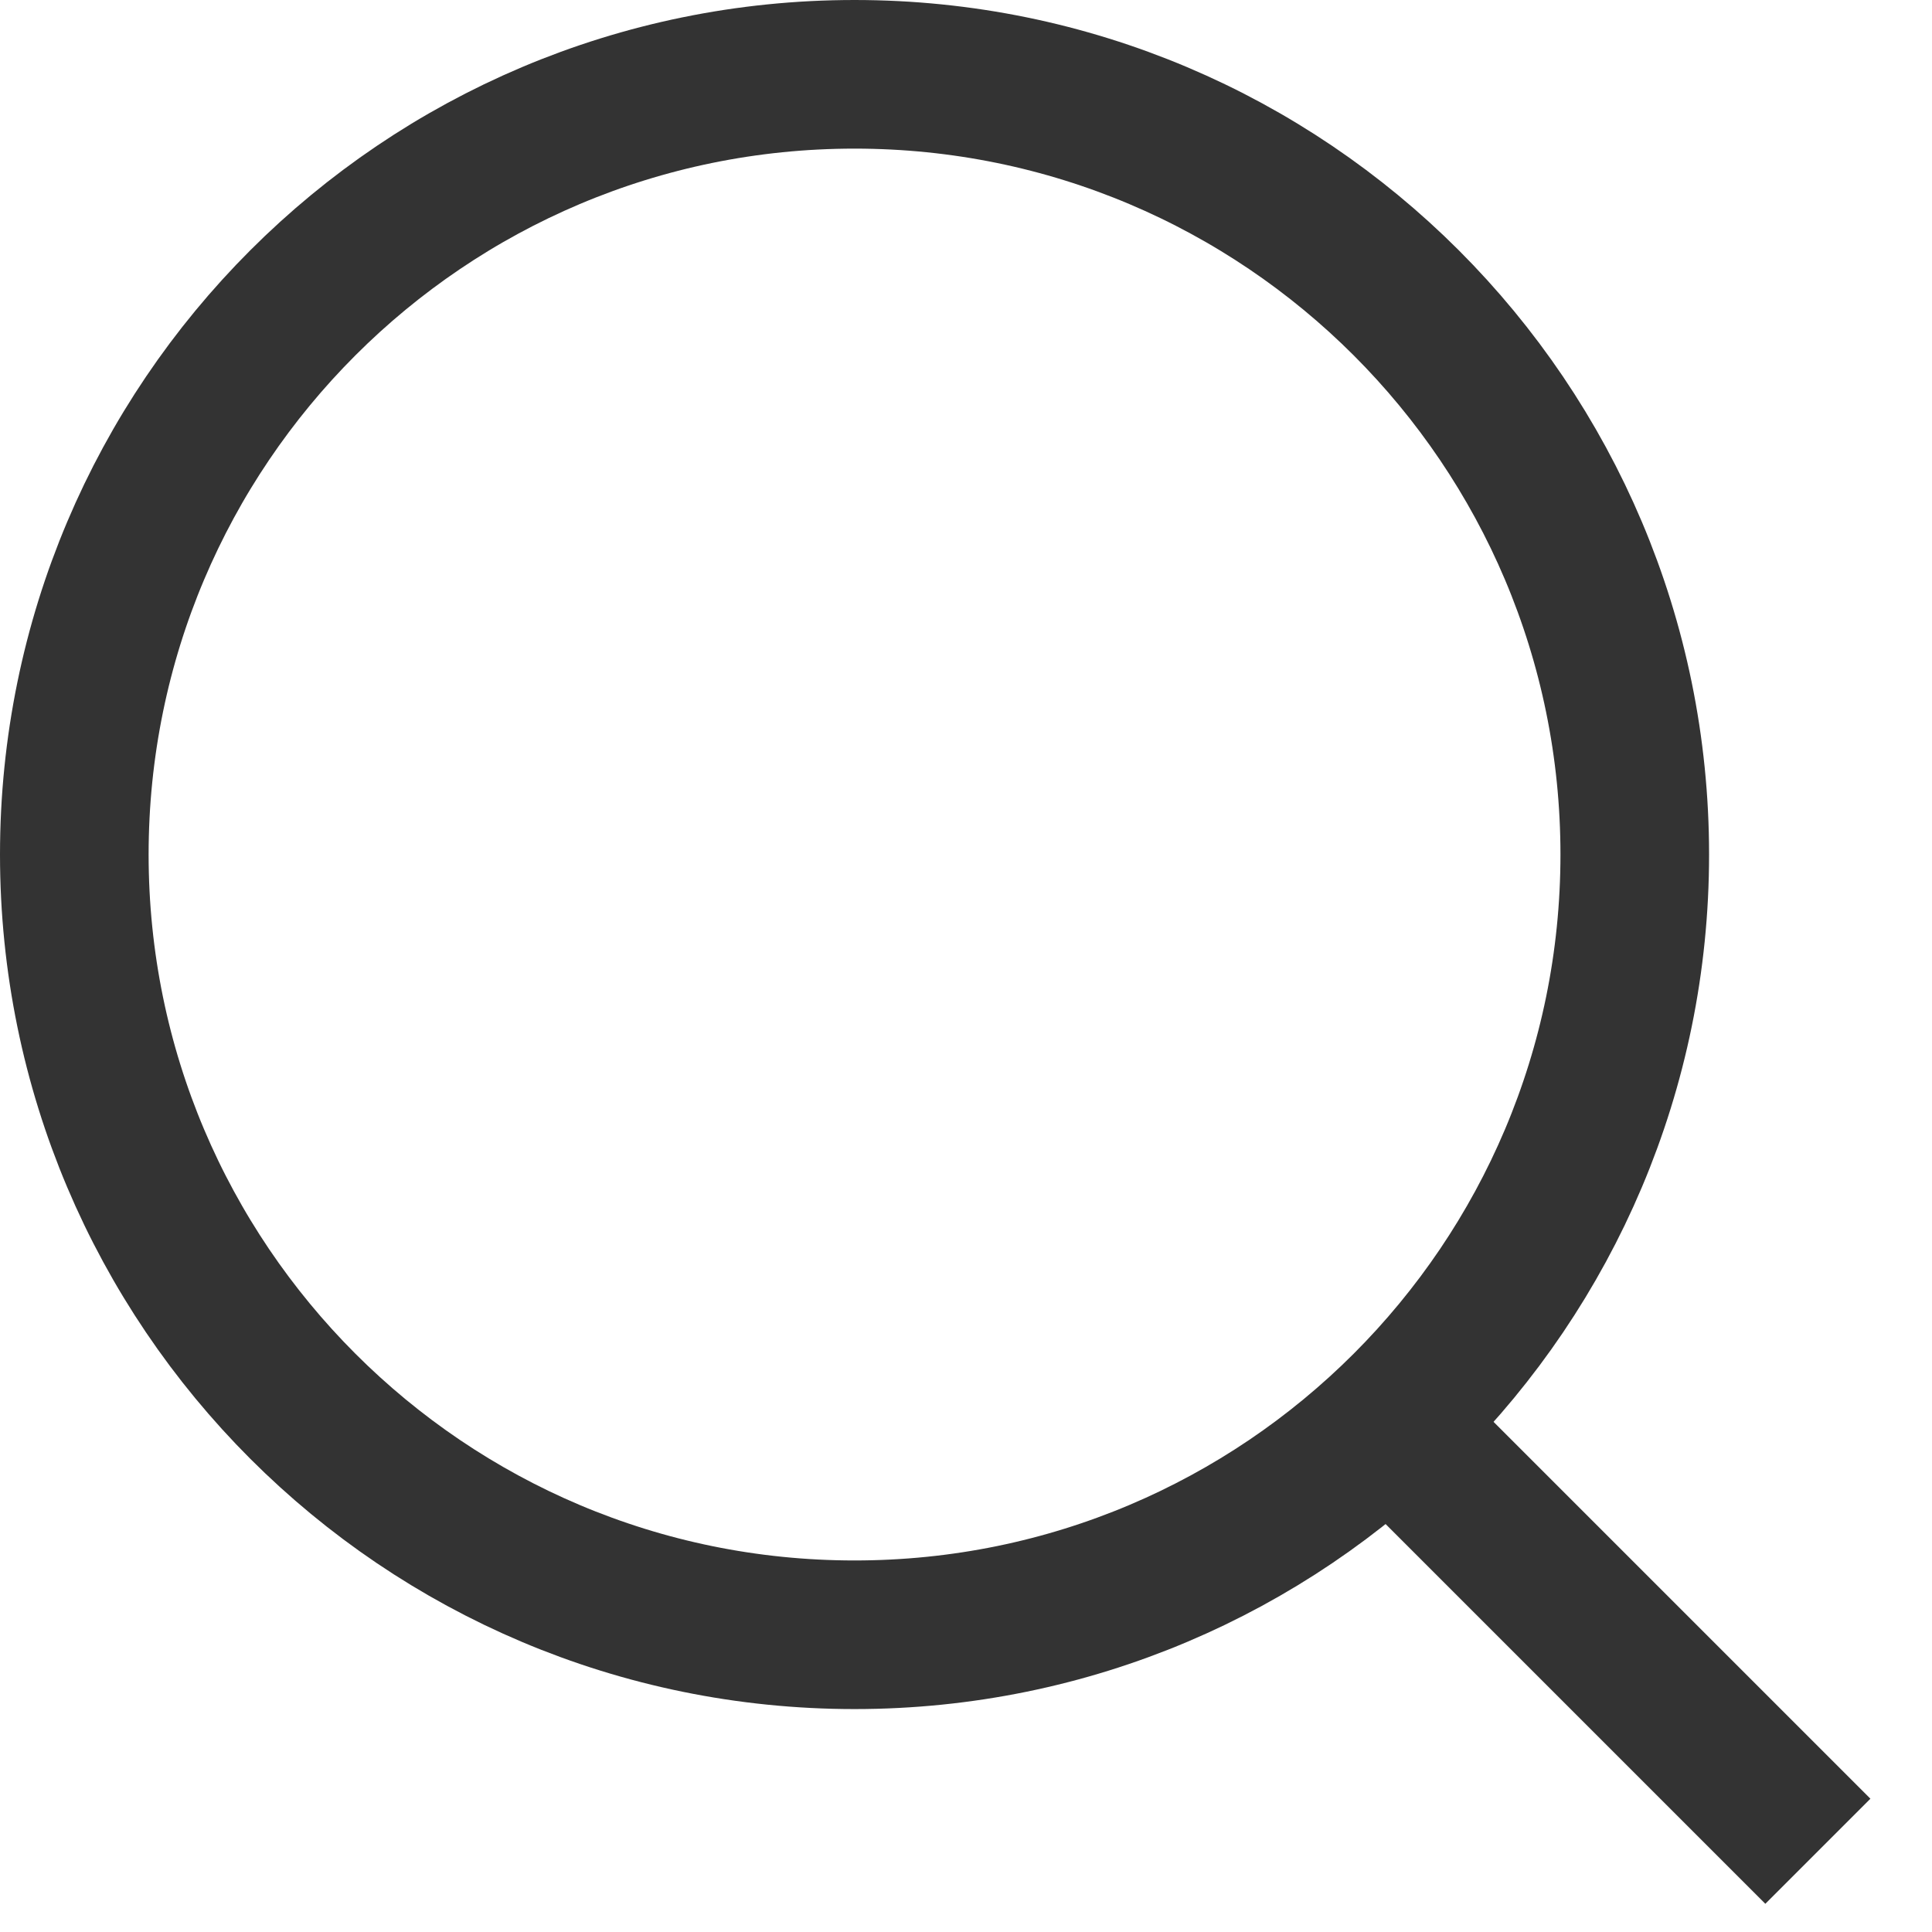
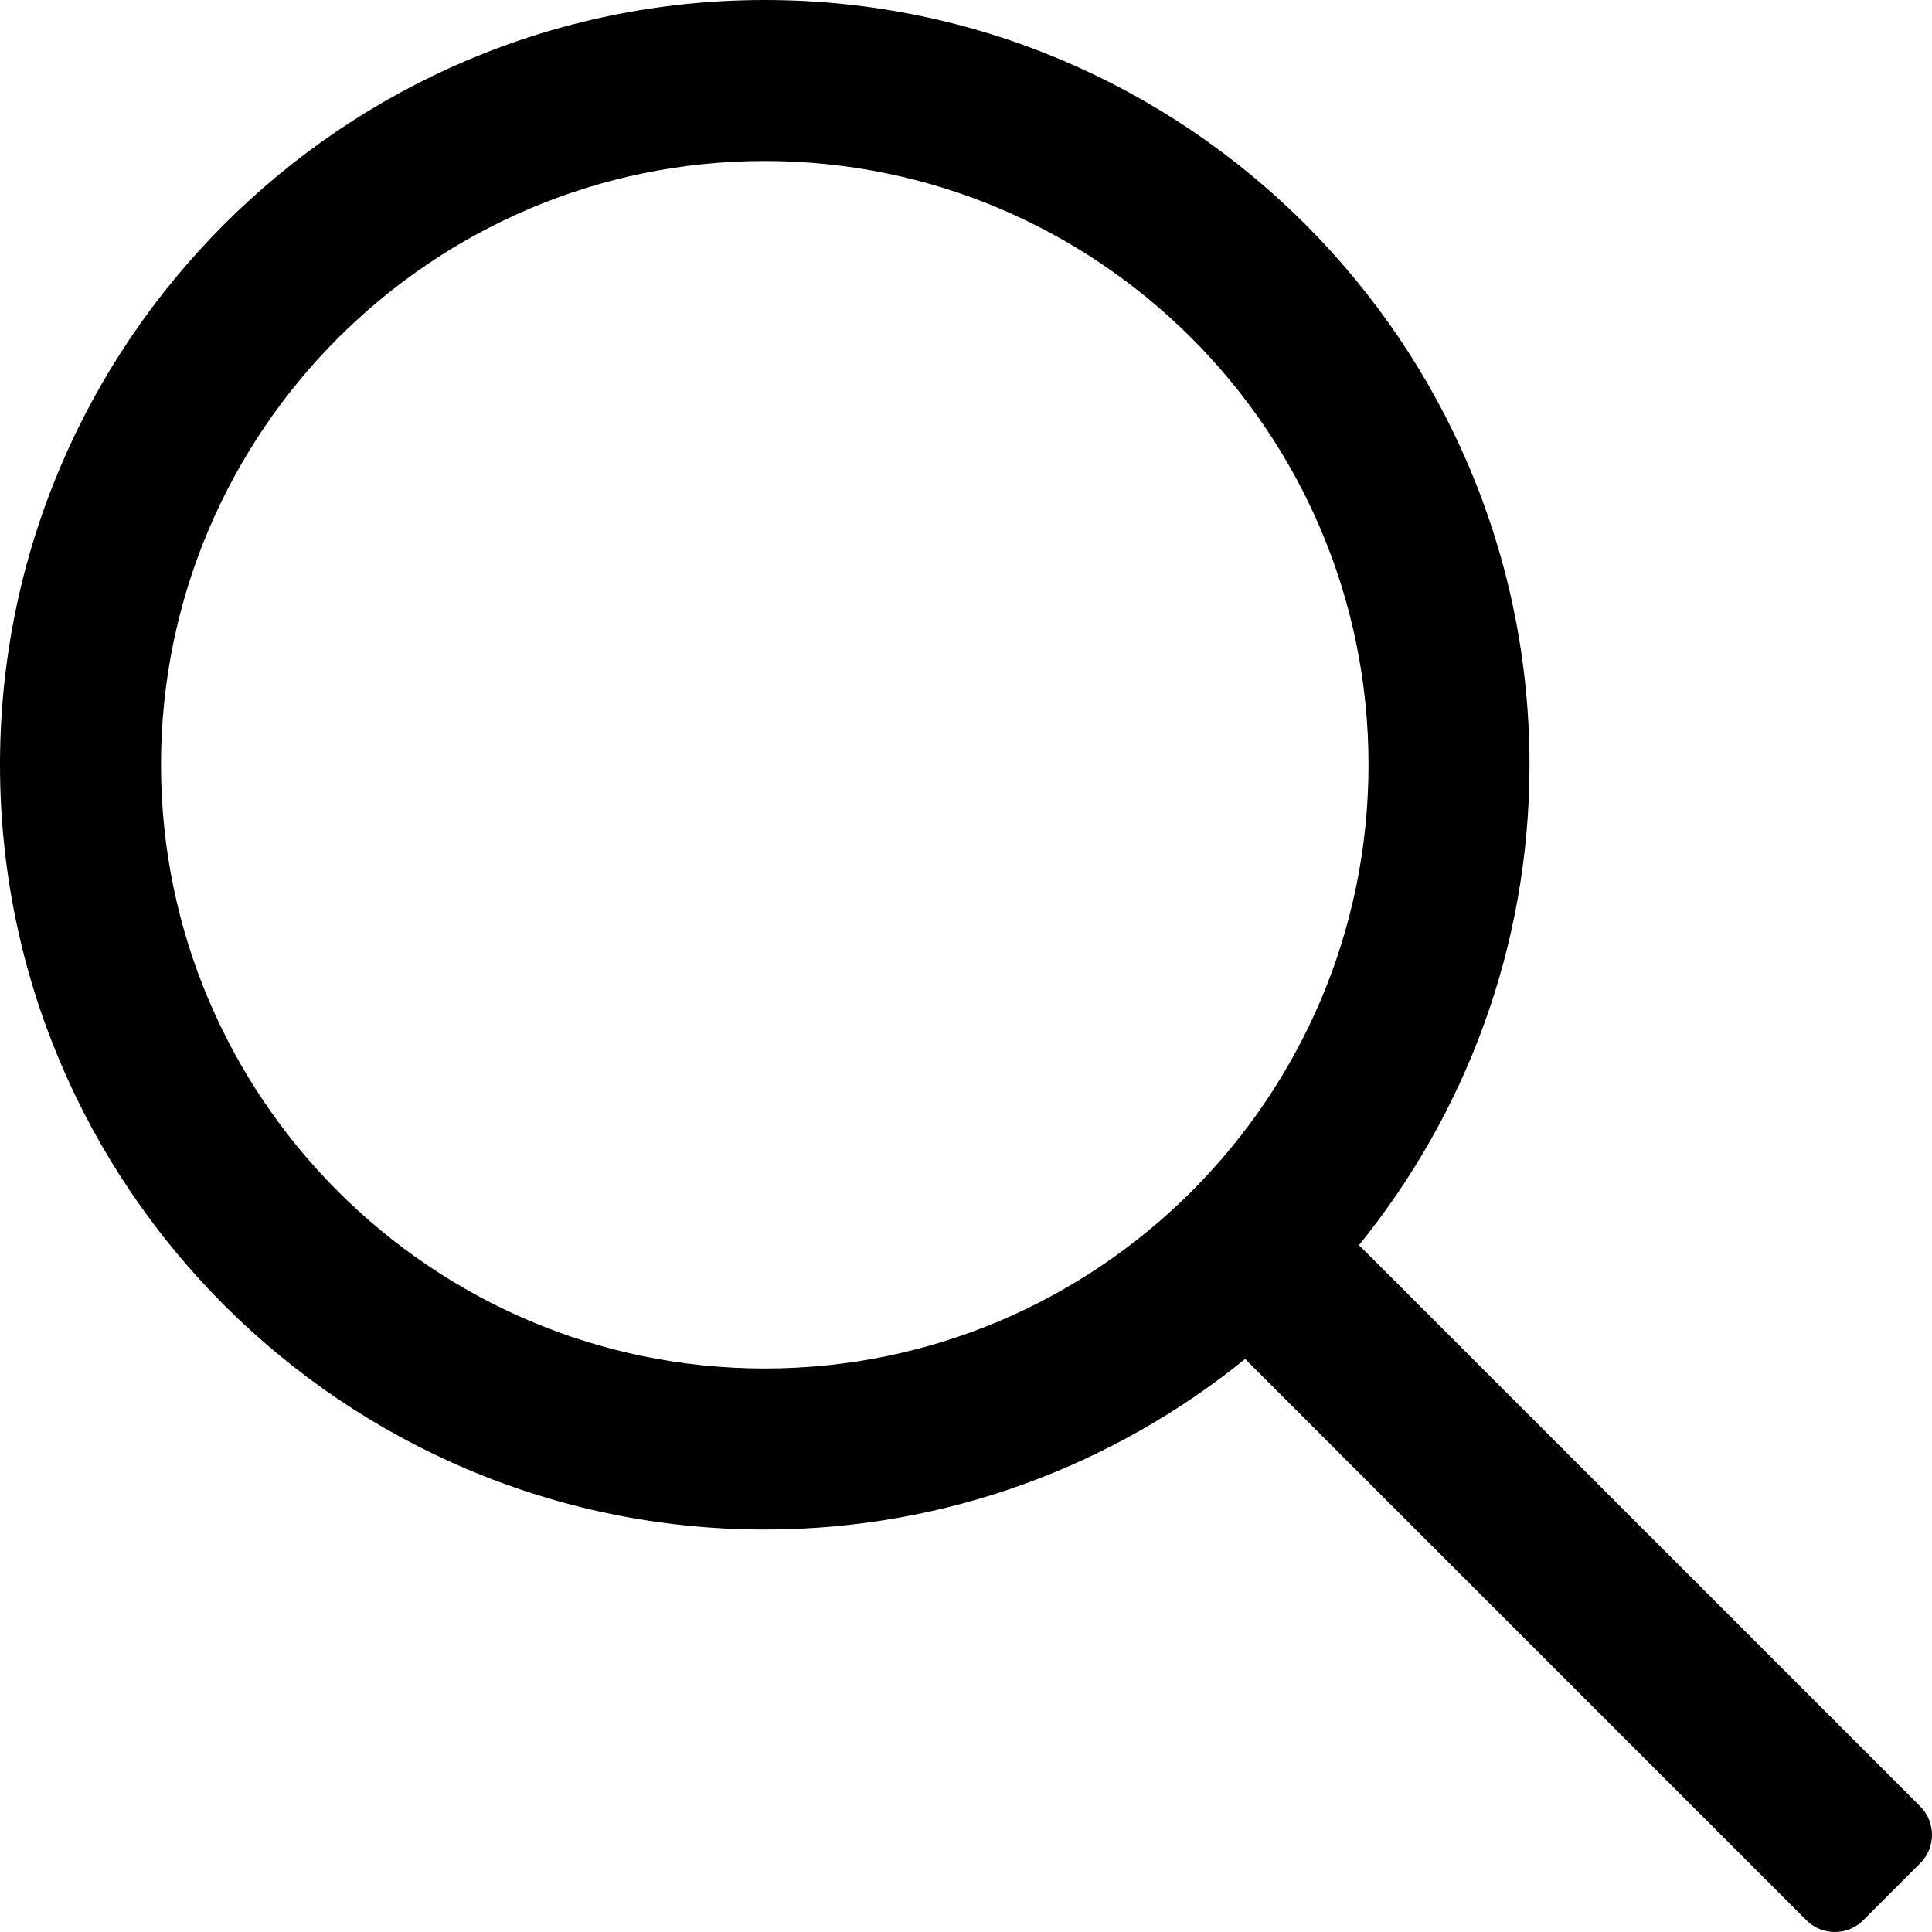
- <svg xmlns="http://www.w3.org/2000/svg" width="26" height="26" viewBox="0 0 26 26" fill="none">
-   <rect x="19.514" y="18.549" width="8" height="2" transform="rotate(45 19.5138 18.5495)" fill="#333333" />
-   <circle cx="11.5" cy="11.5" r="10.5" stroke="#333333" stroke-width="2" />
+ <svg xmlns="http://www.w3.org/2000/svg" version="1.1" id="Capa_1" x="0px" y="0px" viewBox="0 0 511.999 511.999" style="enable-background:new 0 0 511.999 511.999;" xml:space="preserve">
+   <g>
+     <g>
+       <path d="M508.874,478.708L360.142,329.976c28.21-34.827,45.191-79.103,45.191-127.309c0-111.75-90.917-202.667-202.667-202.667    S0,90.917,0,202.667s90.917,202.667,202.667,202.667c48.206,0,92.482-16.982,127.309-45.191l148.732,148.732    c4.167,4.165,10.919,4.165,15.086,0l15.081-15.082C513.04,489.627,513.04,482.873,508.874,478.708z M202.667,362.667    c-88.229,0-160-71.771-160-160s71.771-160,160-160s160,71.771,160,160S290.896,362.667,202.667,362.667z" />
+     </g>
+   </g>
+   <g>
+ </g>
+   <g>
+ </g>
+   <g>
+ </g>
+   <g>
+ </g>
+   <g>
+ </g>
+   <g>
+ </g>
+   <g>
+ </g>
+   <g>
+ </g>
+   <g>
+ </g>
+   <g>
+ </g>
+   <g>
+ </g>
+   <g>
+ </g>
+   <g>
+ </g>
+   <g>
+ </g>
+   <g>
+ </g>
</svg>
